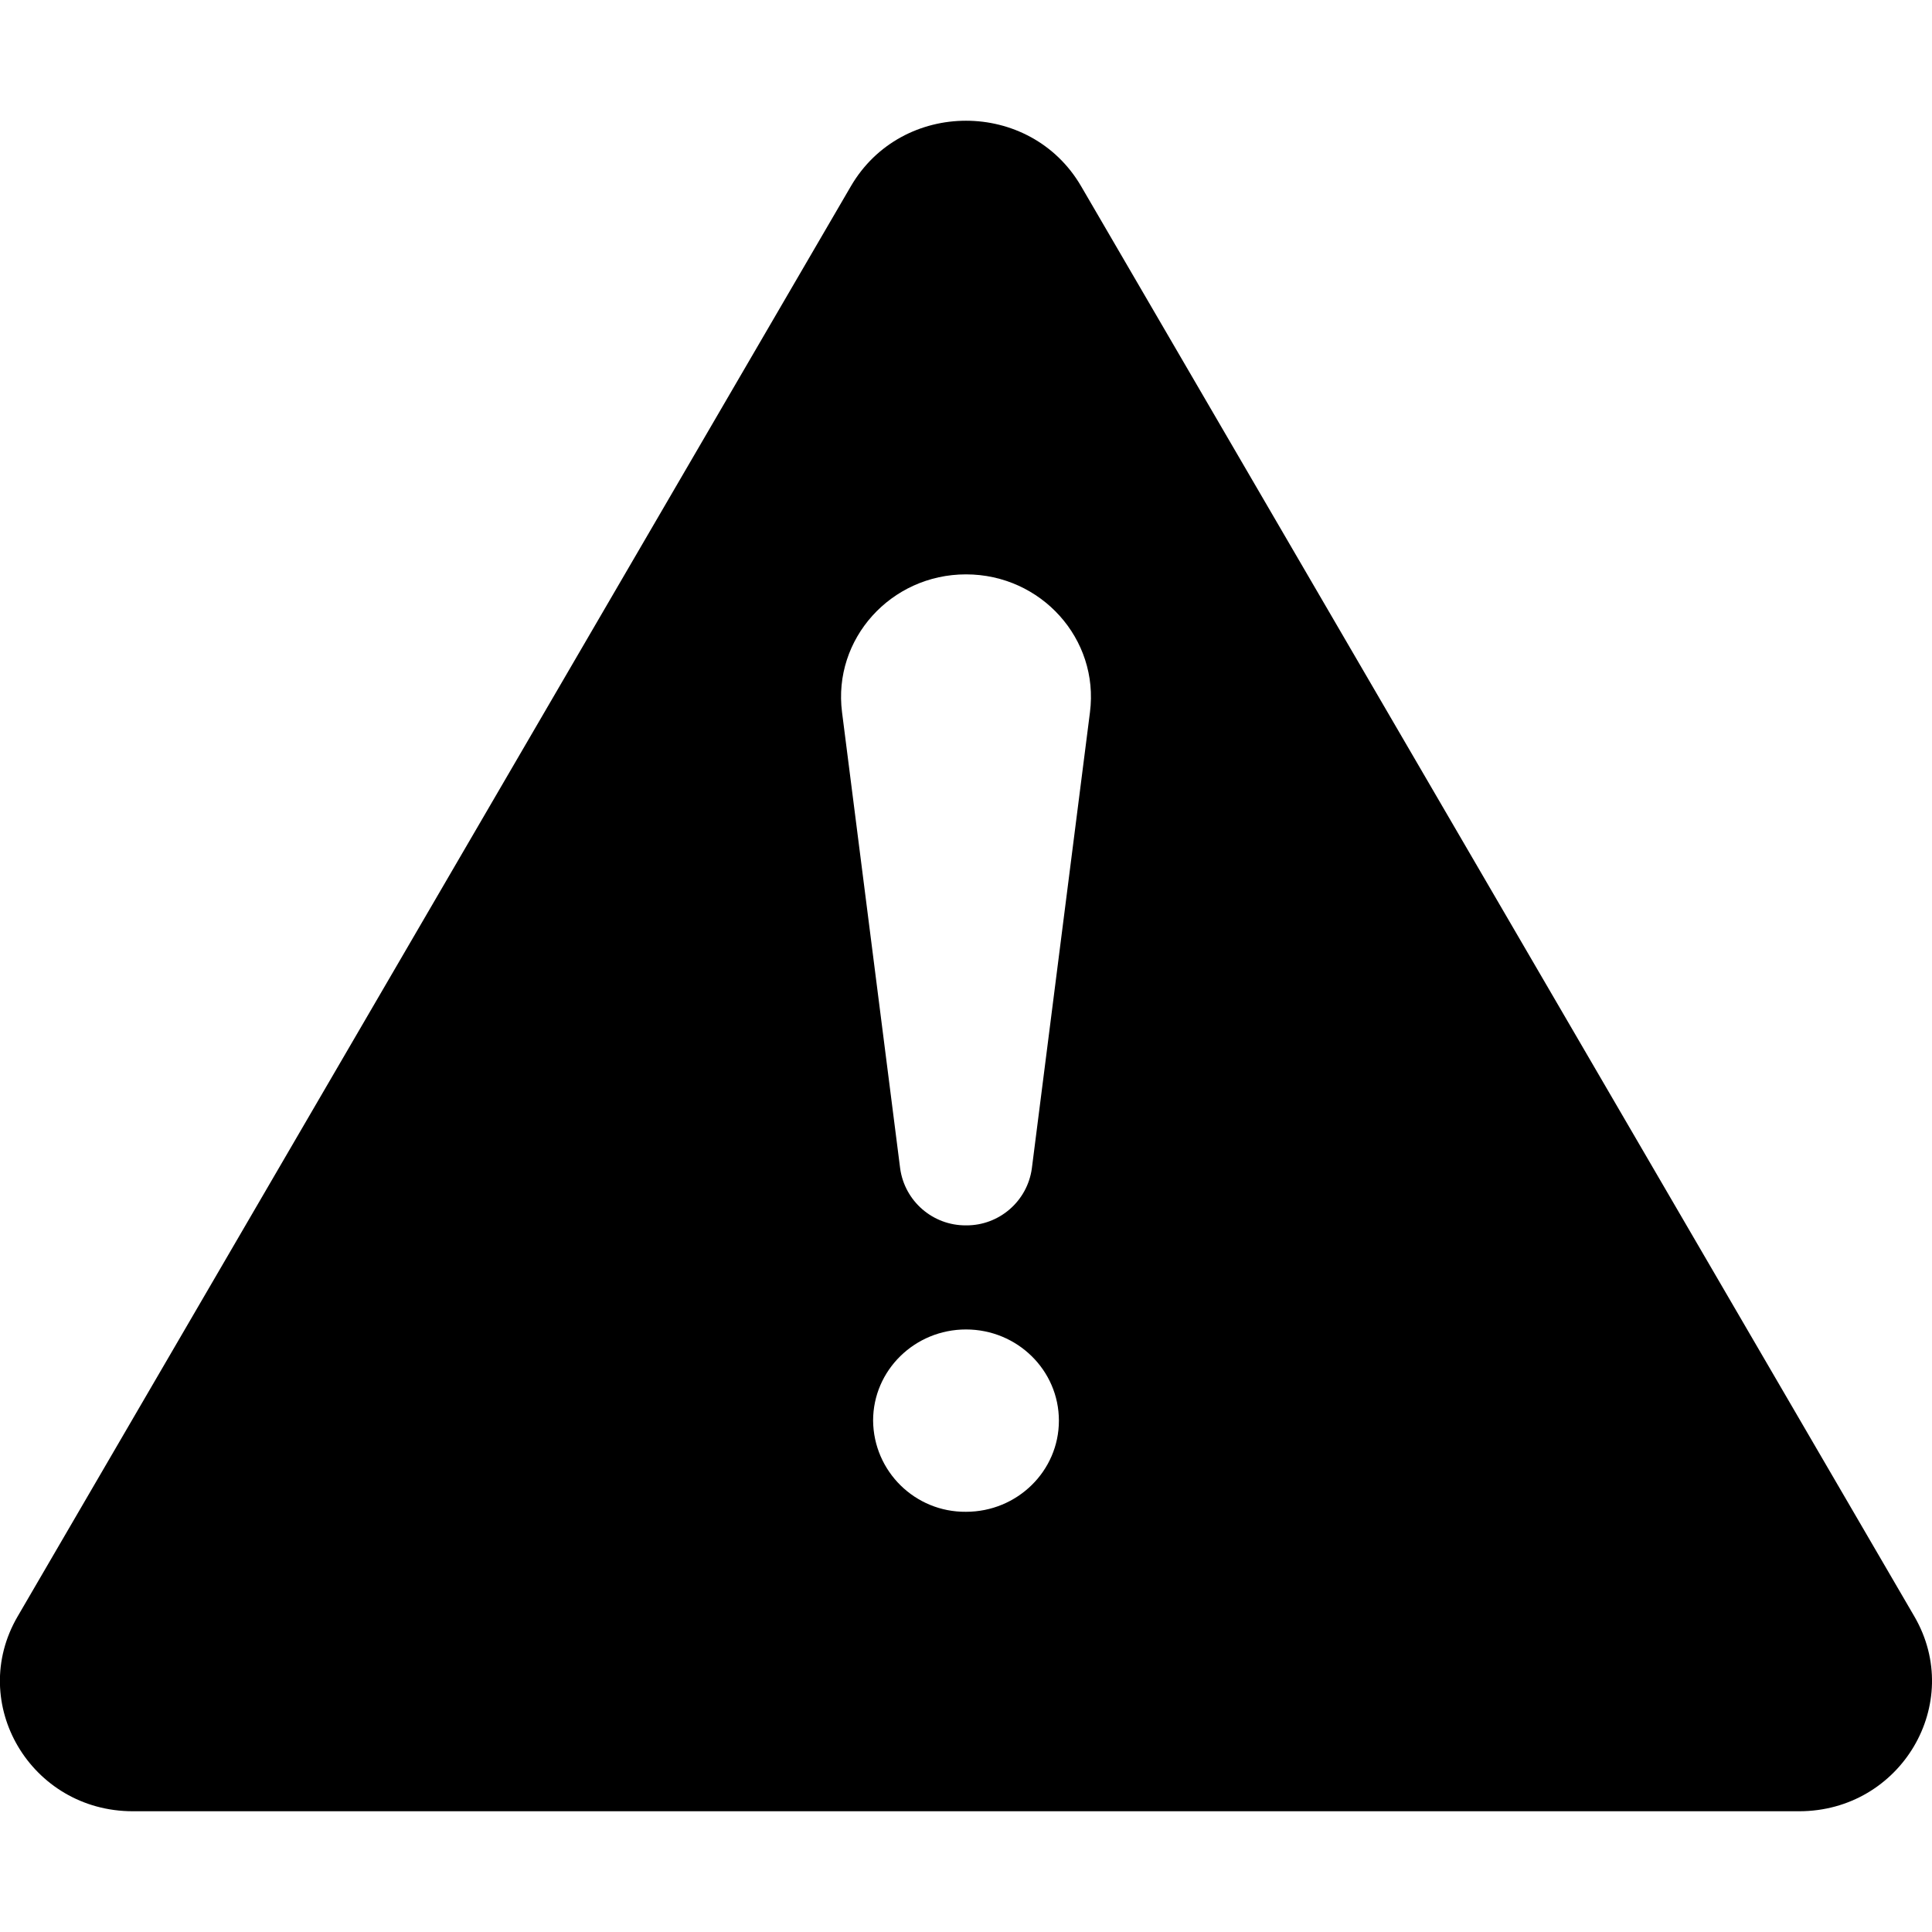
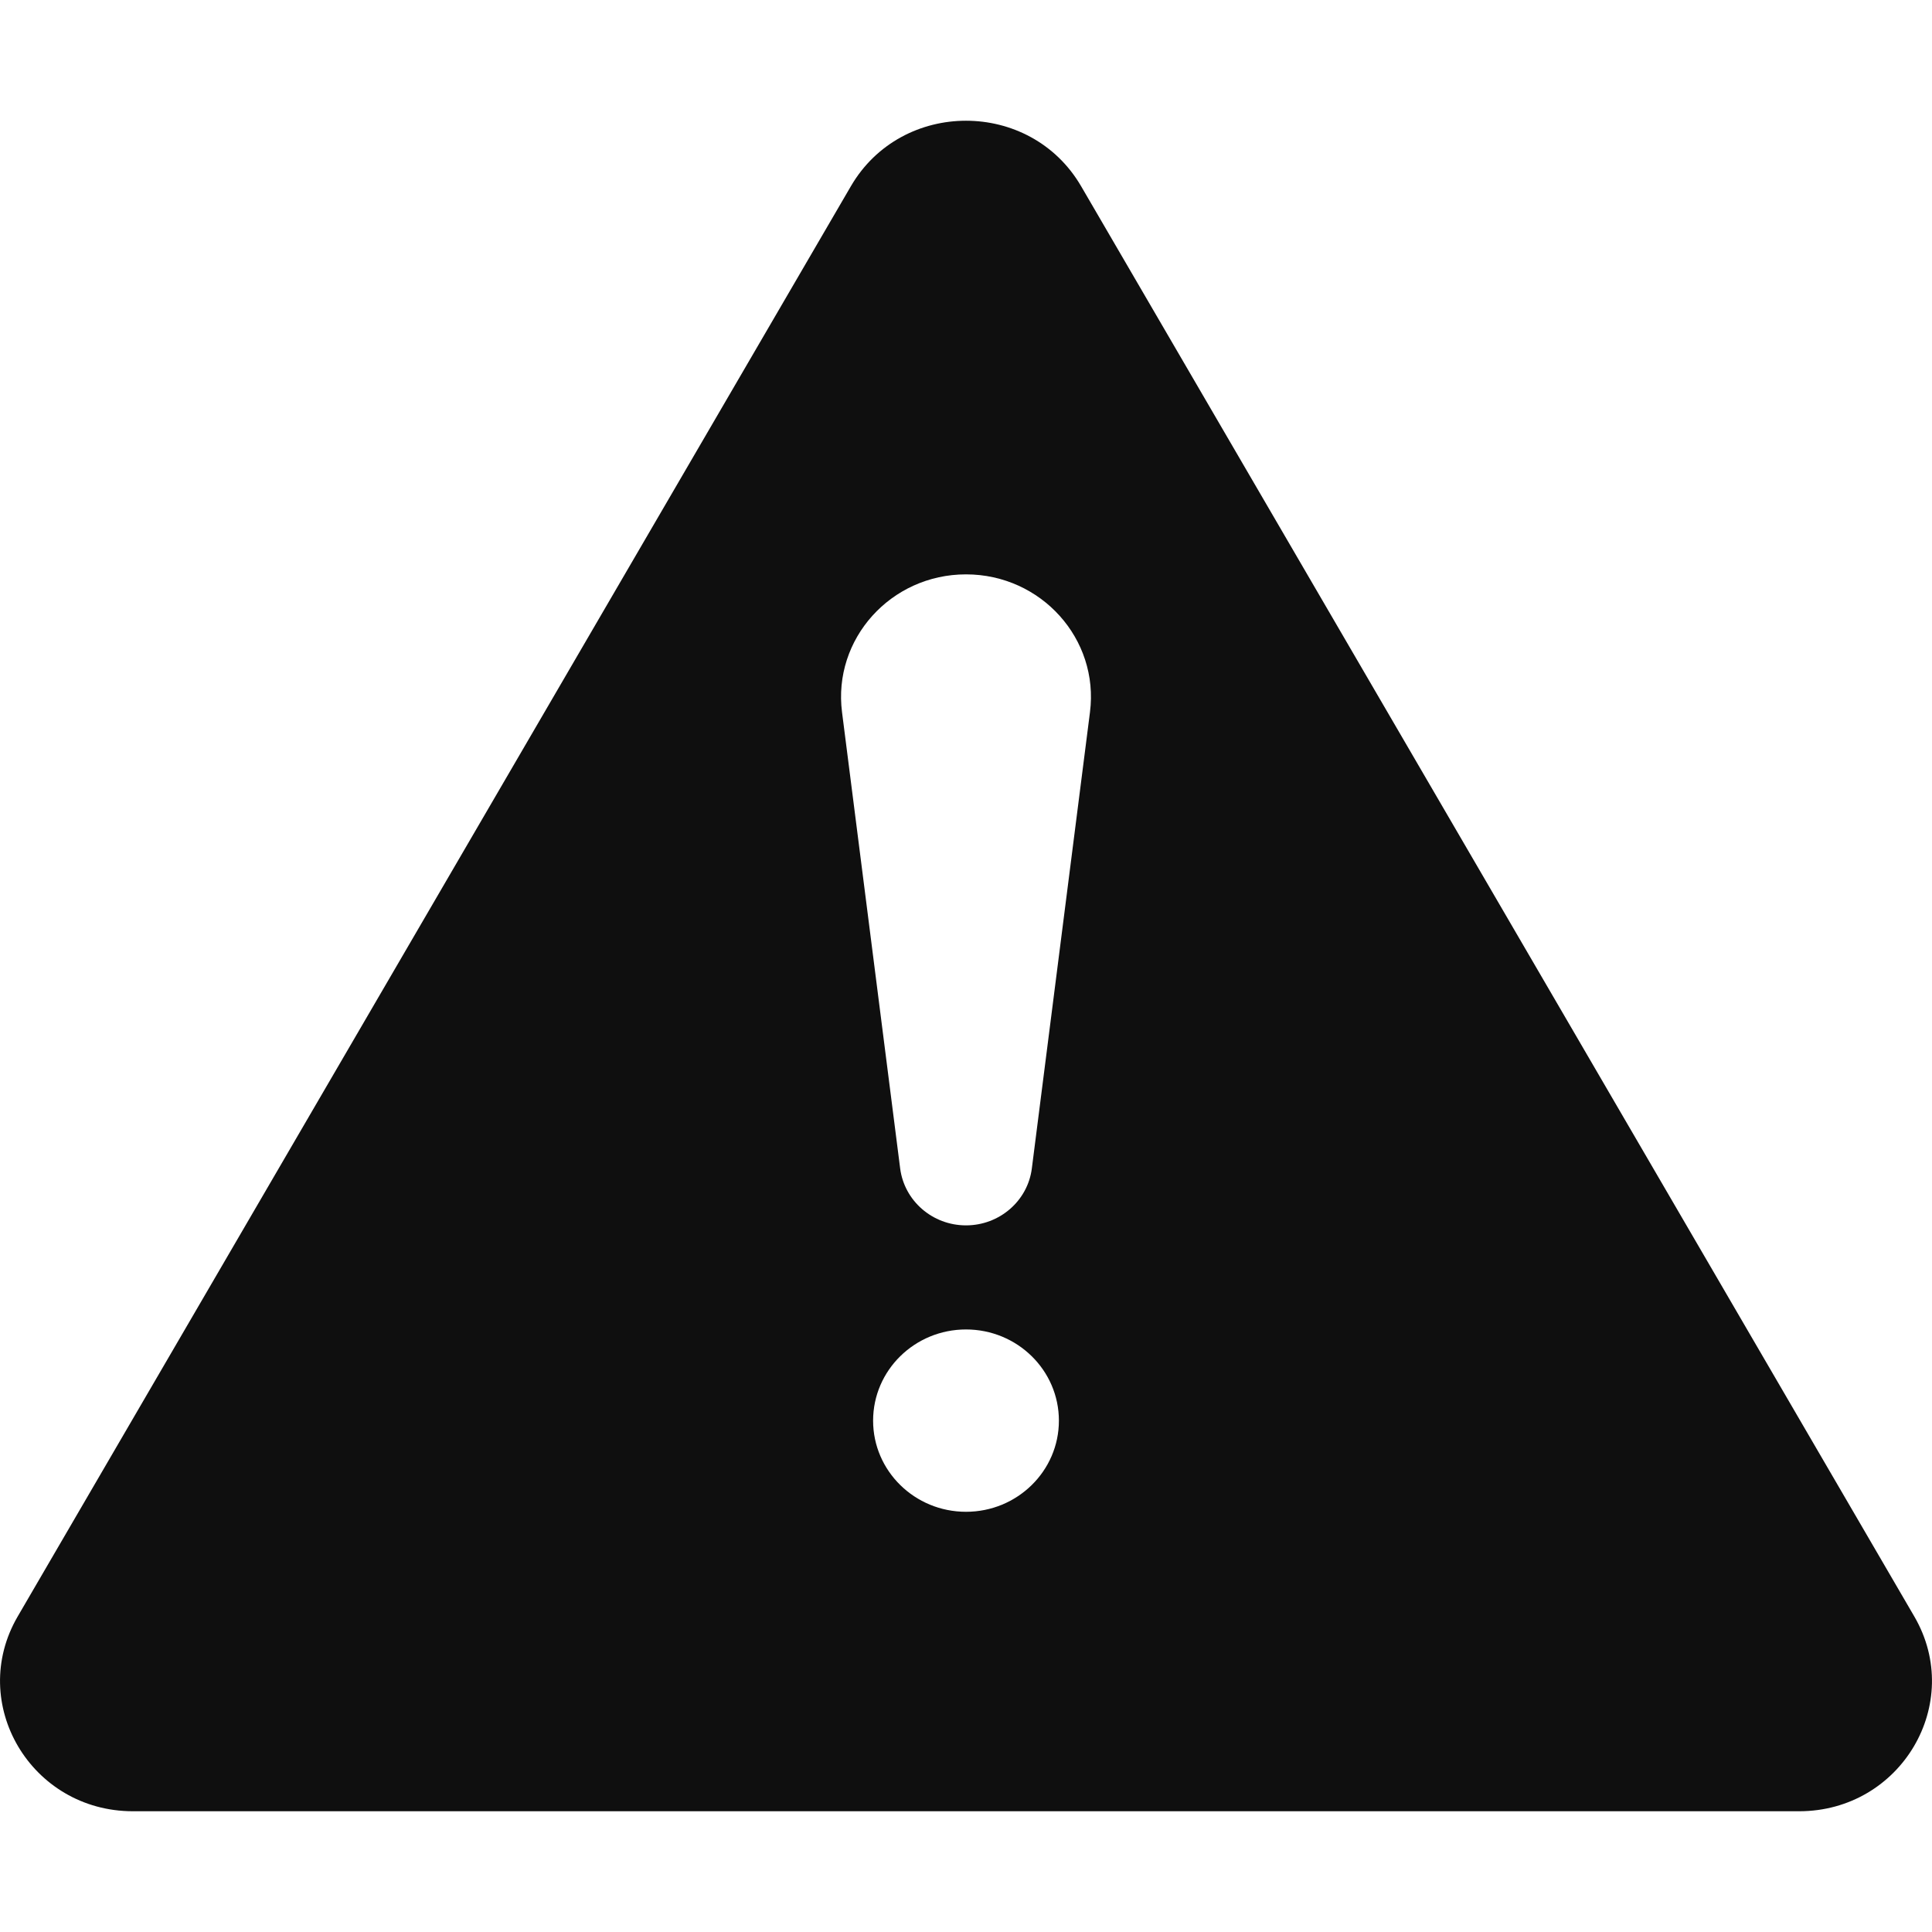
- <svg xmlns="http://www.w3.org/2000/svg" width="24" height="24" viewBox="0 0 24 24">
-   <g class="ic-exclamation-triangle-filled">
-     <path fill-rule="evenodd" d="M22.349 22.5H1.65c-1.266 0-2.06-1.341-1.431-2.42l10.35-17.765c.632-1.087 2.23-1.087 2.862 0l10.35 17.765c.627 1.079-.166 2.42-1.432 2.42ZM12 7.135c.934 0 1.656.803 1.54 1.712l-.722 5.667a.819.819 0 0 1-.818.708.82.82 0 0 1-.818-.708l-.722-5.667c-.116-.909.606-1.712 1.54-1.712Zm1.154 10.513c0 .625-.517 1.132-1.154 1.132a1.143 1.143 0 0 1-1.154-1.133c0-.625.517-1.132 1.154-1.132.637 0 1.154.507 1.154 1.133Z" class="Icon" />
+ <svg xmlns="http://www.w3.org/2000/svg" width="24" height="24" viewBox="0 0 24 24" fill="none">
+   <g id="ic-exclamation-triangle-filled">
+     <path id="Icon" fill-rule="evenodd" clip-rule="evenodd" d="M22.349 22.5H1.651C0.385 22.5 -0.408 21.159 0.22 20.08L10.569 2.315C11.201 1.228 12.799 1.228 13.431 2.315L23.78 20.08C24.408 21.159 23.615 22.5 22.349 22.5ZM12 7.135C12.934 7.135 13.656 7.938 13.54 8.847L12.818 14.514C12.767 14.918 12.416 15.222 12 15.222C11.584 15.222 11.234 14.918 11.182 14.514L10.46 8.847C10.344 7.938 11.066 7.135 12 7.135ZM13.154 17.648C13.154 18.273 12.637 18.78 12 18.78C11.363 18.78 10.846 18.273 10.846 17.648C10.846 17.022 11.363 16.515 12 16.515C12.637 16.515 13.154 17.022 13.154 17.648Z" fill="#0F0F0F" />
  </g>
</svg>
